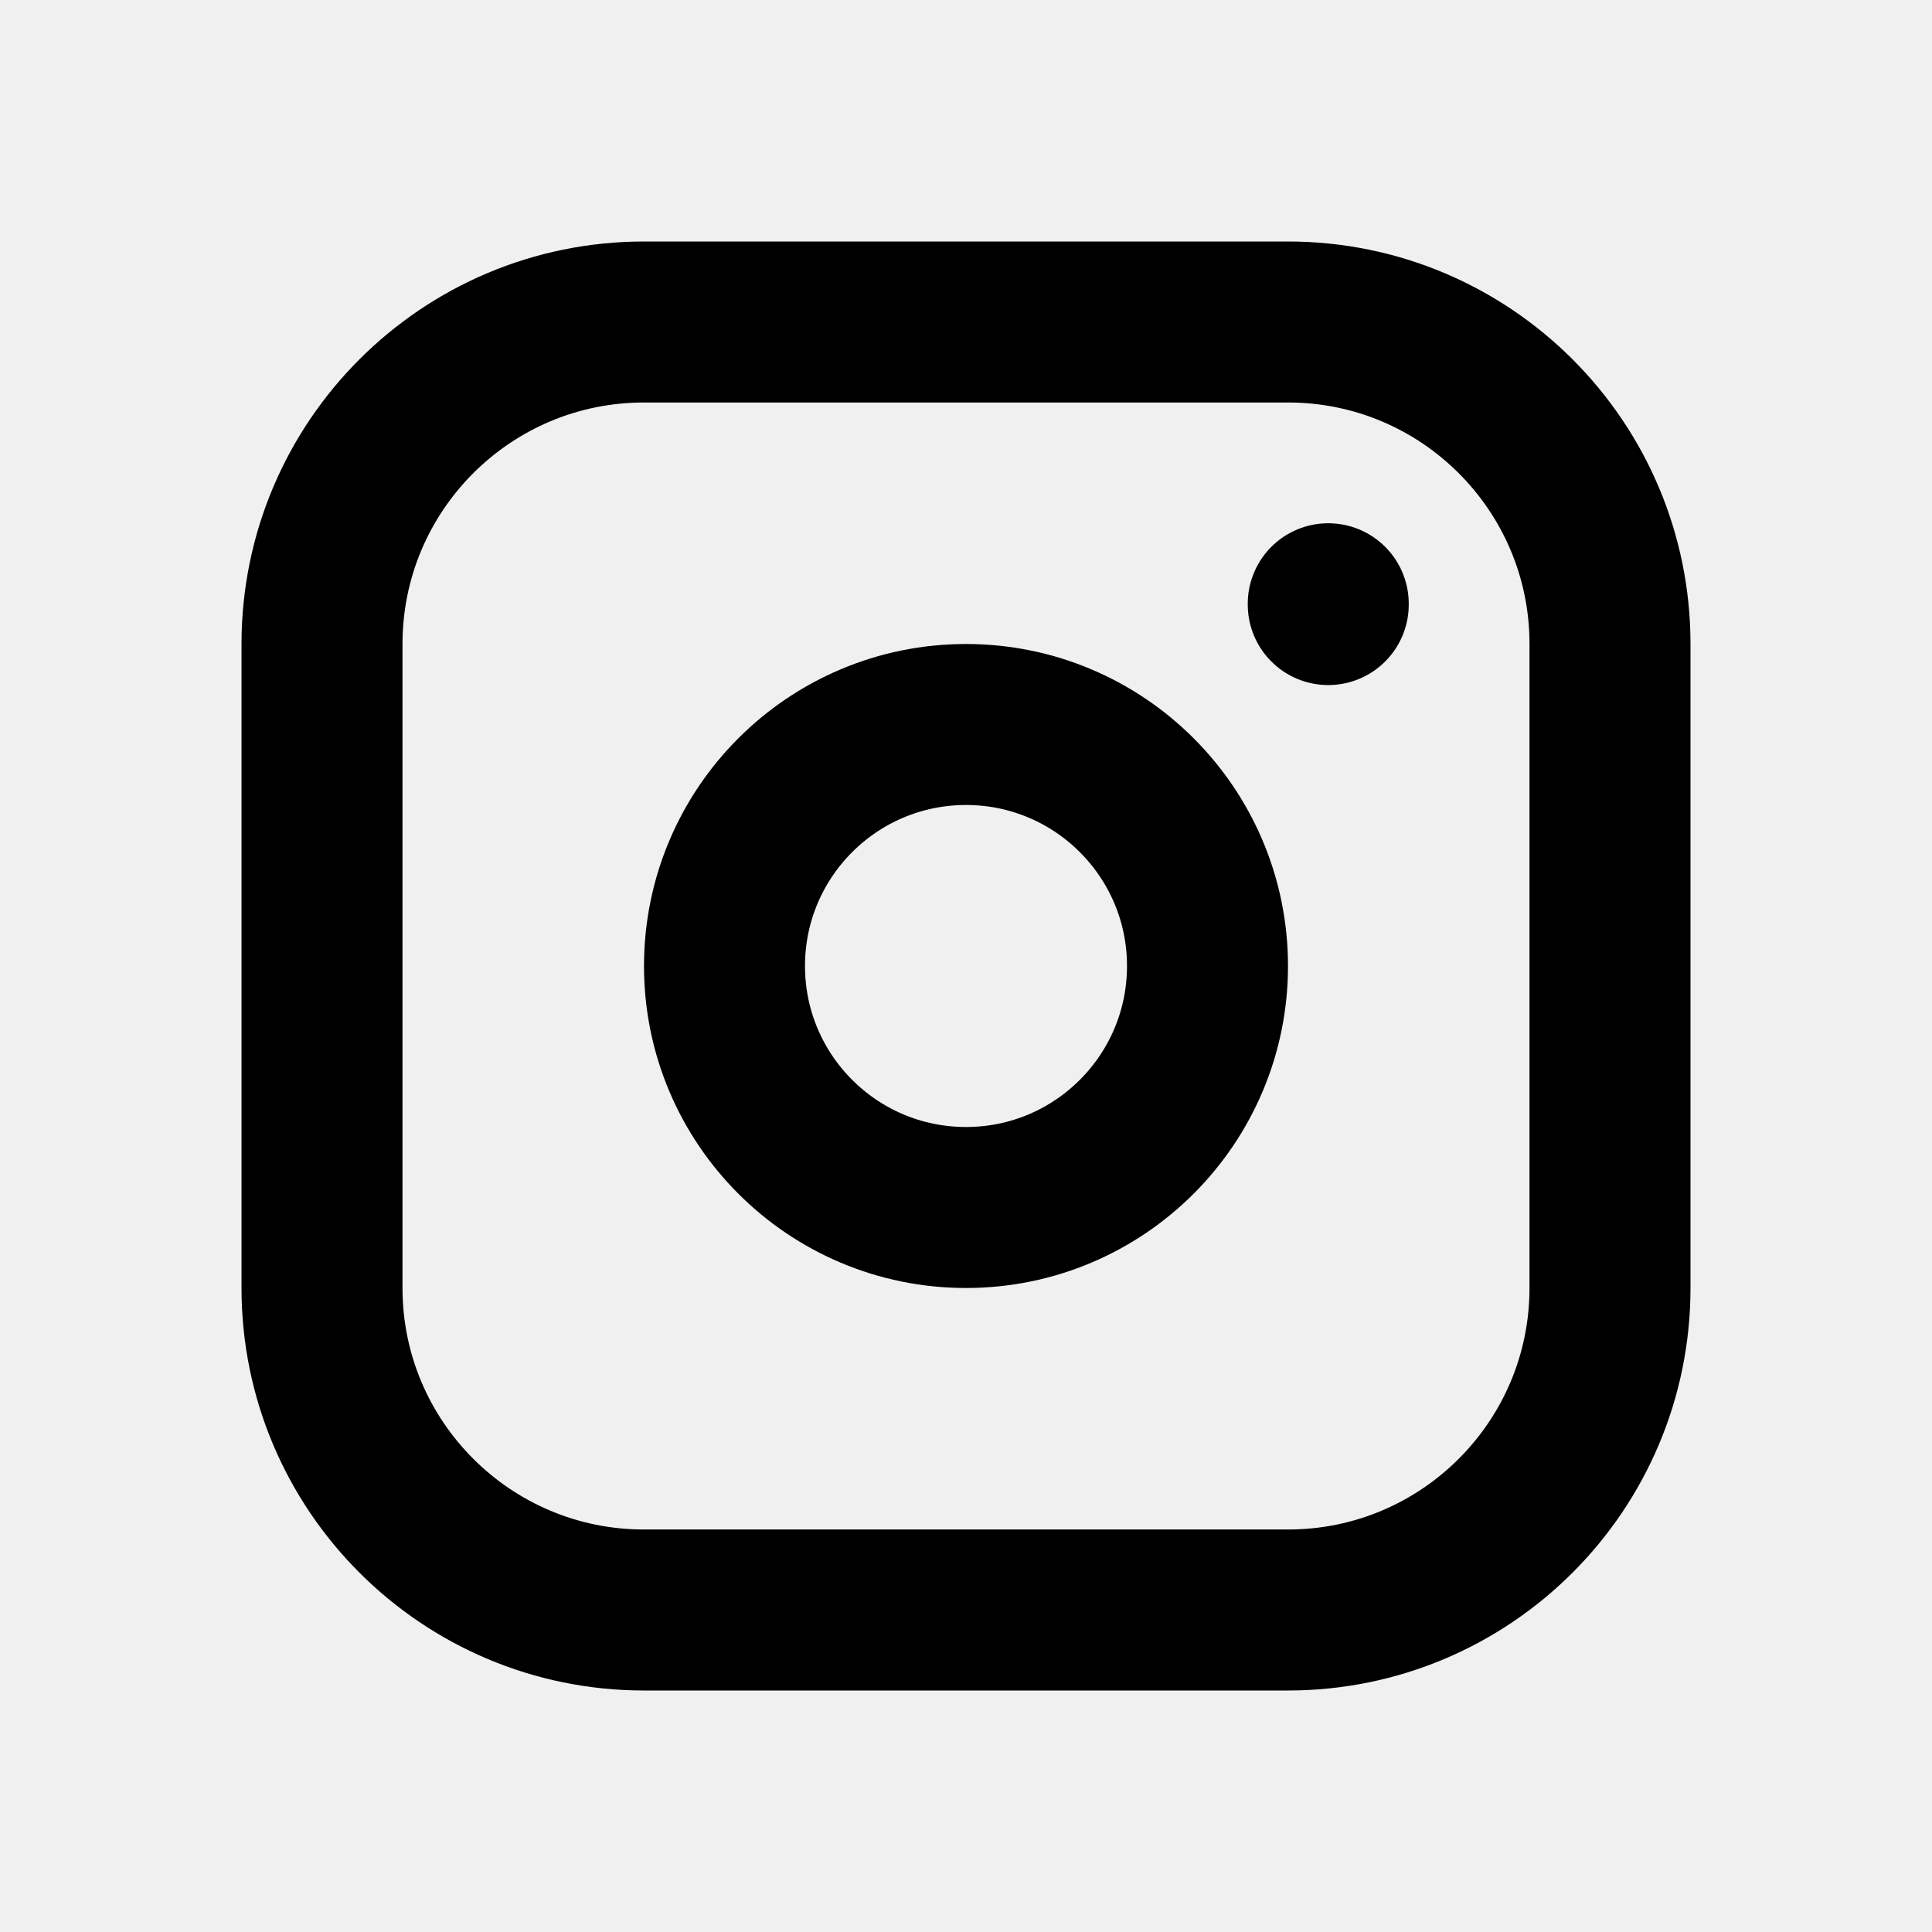
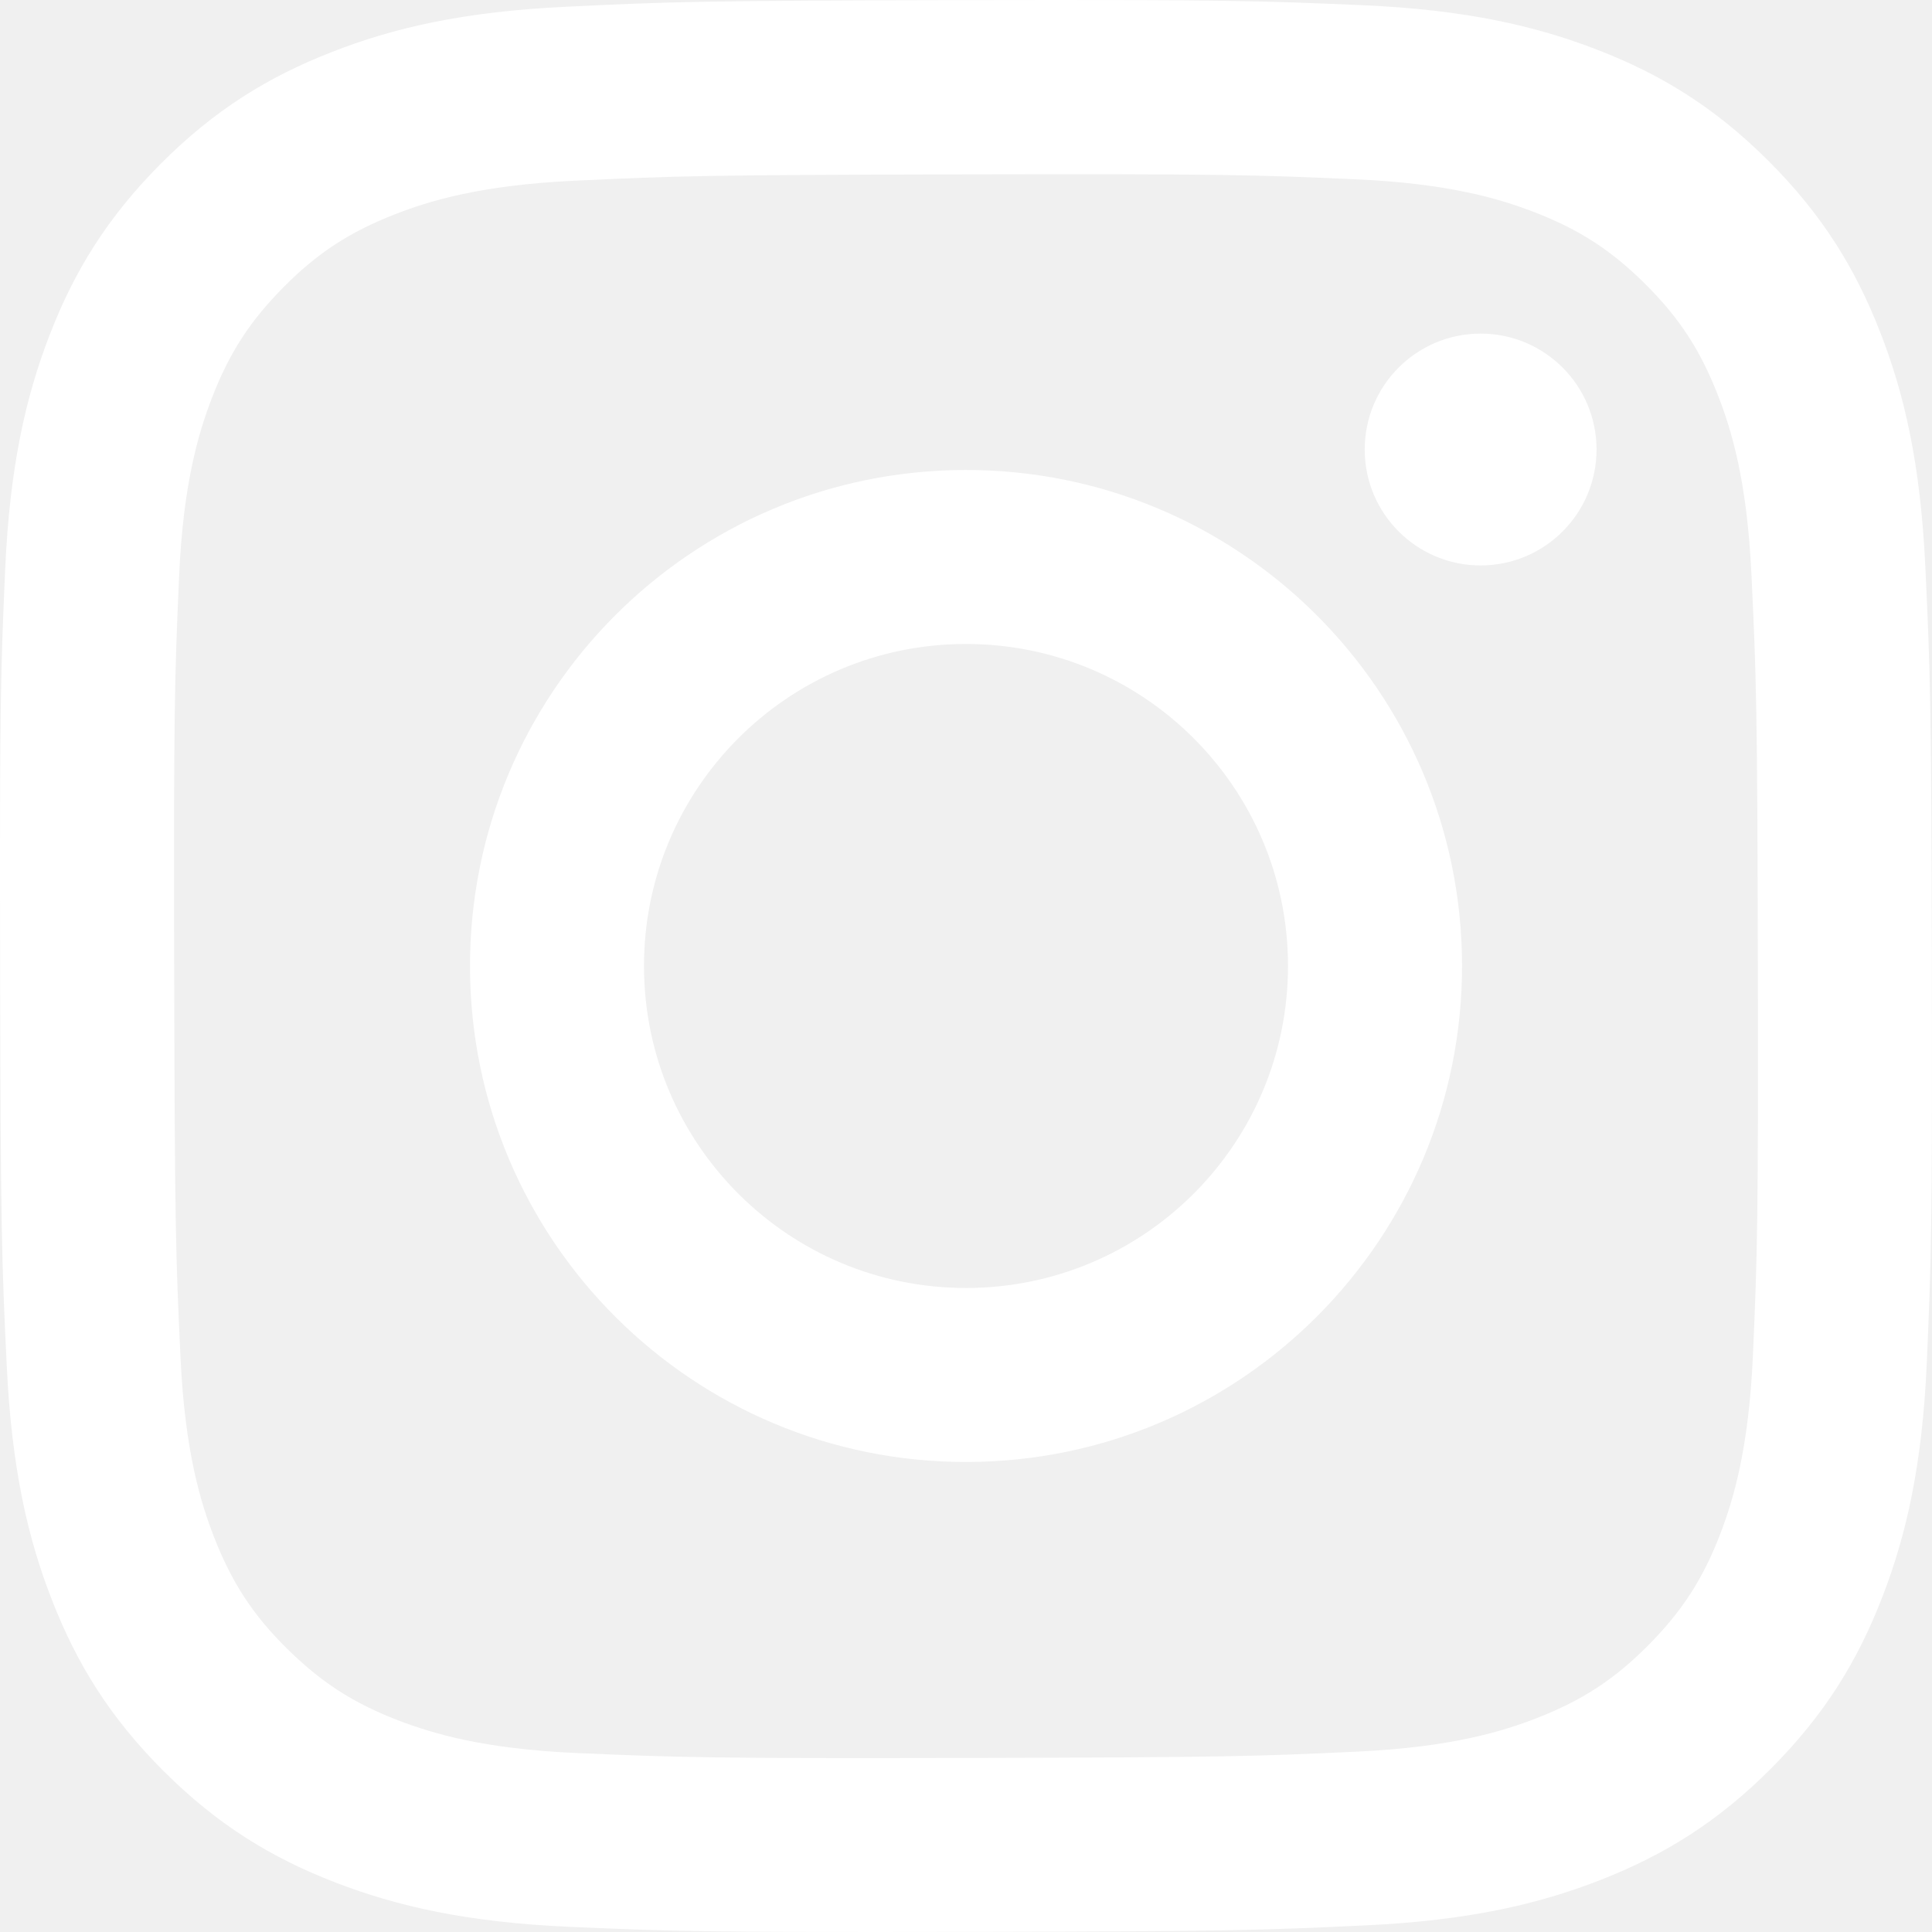
- <svg xmlns="http://www.w3.org/2000/svg" width="24" height="24" viewBox="0 0 24 24" fill="none" stroke="currentColor" stroke-width="2" stroke-linecap="round" stroke-linejoin="round" class="icon icon-tabler icons-tabler-outline icon-tabler-brand-instagram">
-   <path stroke="none" d="M0 0h24v24H0z" fill="none" />
-   <path d="M4 8a4 4 0 0 1 4 -4h8a4 4 0 0 1 4 4v8a4 4 0 0 1 -4 4h-8a4 4 0 0 1 -4 -4z" />
-   <path d="M9 12a3 3 0 1 0 6 0a3 3 0 0 0 -6 0" />
-   <path d="M16.5 7.5v.01" />
+ <svg xmlns="http://www.w3.org/2000/svg" id="Layer_1" data-name="Layer 1" viewBox="0 0 1000 1000">
+   <defs>
+     <style>.cls-1{fill:#fff;}</style>
+   </defs>
+   <path class="cls-1" d="M295.42,6c-53.2,2.51-89.53,11-121.29,23.48-32.87,12.81-60.73,30-88.45,57.82S40.89,143,28.17,175.92c-12.31,31.83-20.65,68.19-23,121.42S2.3,367.68,2.56,503.46,3.42,656.26,6,709.6c2.54,53.19,11,89.51,23.48,121.28,12.83,32.87,30,60.72,57.83,88.45S143,964.09,176,976.83c31.8,12.29,68.17,20.67,121.39,23s70.35,2.87,206.09,2.61,152.83-.86,206.16-3.39S799.1,988,830.88,975.58c32.87-12.86,60.74-30,88.45-57.84S964.1,862,976.81,829.06c12.32-31.8,20.69-68.17,23-121.35,2.33-53.37,2.88-70.41,2.62-206.17s-.87-152.78-3.4-206.1-11-89.53-23.47-121.32c-12.85-32.87-30-60.7-57.82-88.45S862,40.87,829.07,28.19c-31.82-12.31-68.17-20.7-121.39-23S637.33,2.3,501.54,2.56,348.75,3.4,295.42,6m5.84,903.88c-48.75-2.12-75.22-10.22-92.86-17-23.36-9-40-19.88-57.58-37.29s-28.38-34.11-37.5-57.42c-6.85-17.64-15.1-44.08-17.38-92.83-2.48-52.69-3-68.51-3.29-202s.22-149.29,2.53-202c2.08-48.71,10.23-75.21,17-92.84,9-23.39,19.84-40,37.29-57.57s34.1-28.39,57.43-37.51c17.62-6.88,44.06-15.06,92.79-17.38,52.73-2.5,68.53-3,202-3.29s149.31.21,202.06,2.53c48.71,2.12,75.22,10.19,92.83,17,23.37,9,40,19.81,57.57,37.29s28.4,34.07,37.52,57.45c6.89,17.57,15.07,44,17.37,92.76,2.51,52.73,3.08,68.54,3.32,202s-.23,149.31-2.54,202c-2.13,48.75-10.21,75.23-17,92.89-9,23.35-19.85,40-37.31,57.56s-34.09,28.38-57.43,37.5c-17.6,6.87-44.07,15.07-92.76,17.39-52.73,2.48-68.53,3-202.05,3.29s-149.27-.25-202-2.53m407.6-674.61a60,60,0,1,0,59.88-60.1,60,60,0,0,0-59.88,60.1M245.77,503c.28,141.8,115.44,256.49,257.21,256.22S759.52,643.8,759.25,502,643.79,245.48,502,245.76,245.5,361.22,245.77,503m90.06-.18a166.67,166.67,0,1,1,167,166.34,166.65,166.65,0,0,1-167-166.34" transform="translate(-2.5 -2.5)" />
</svg>
